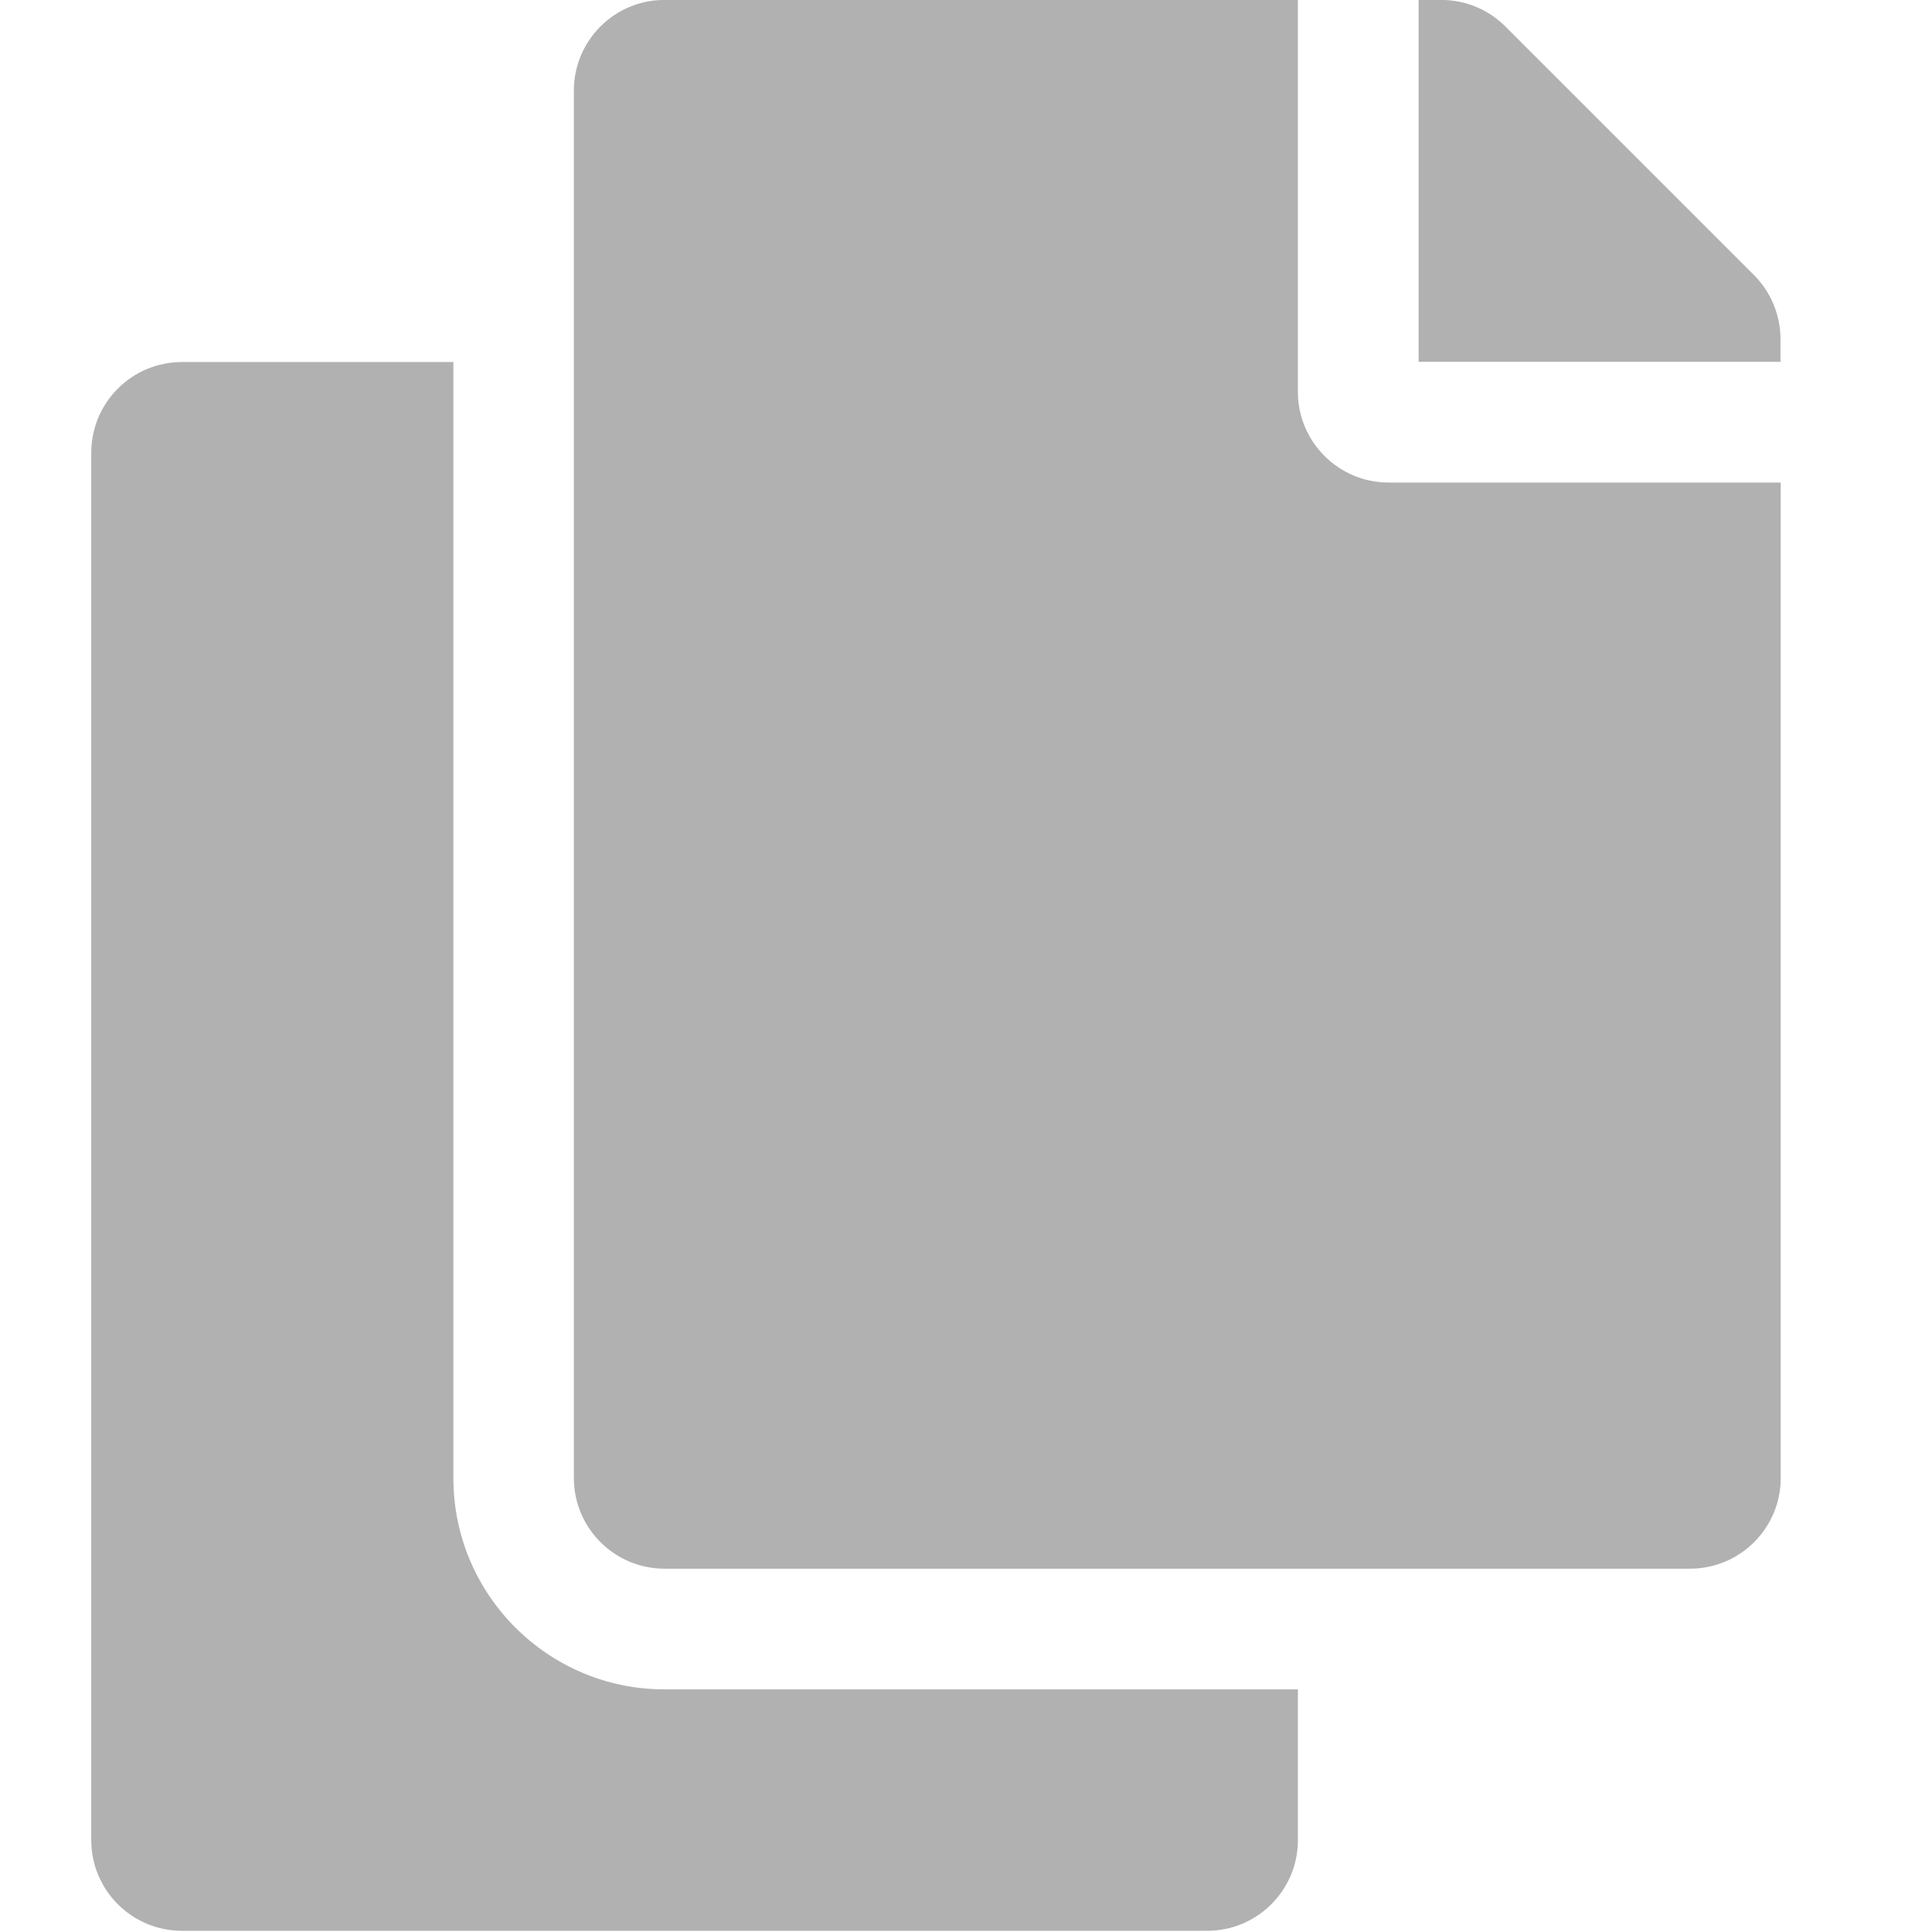
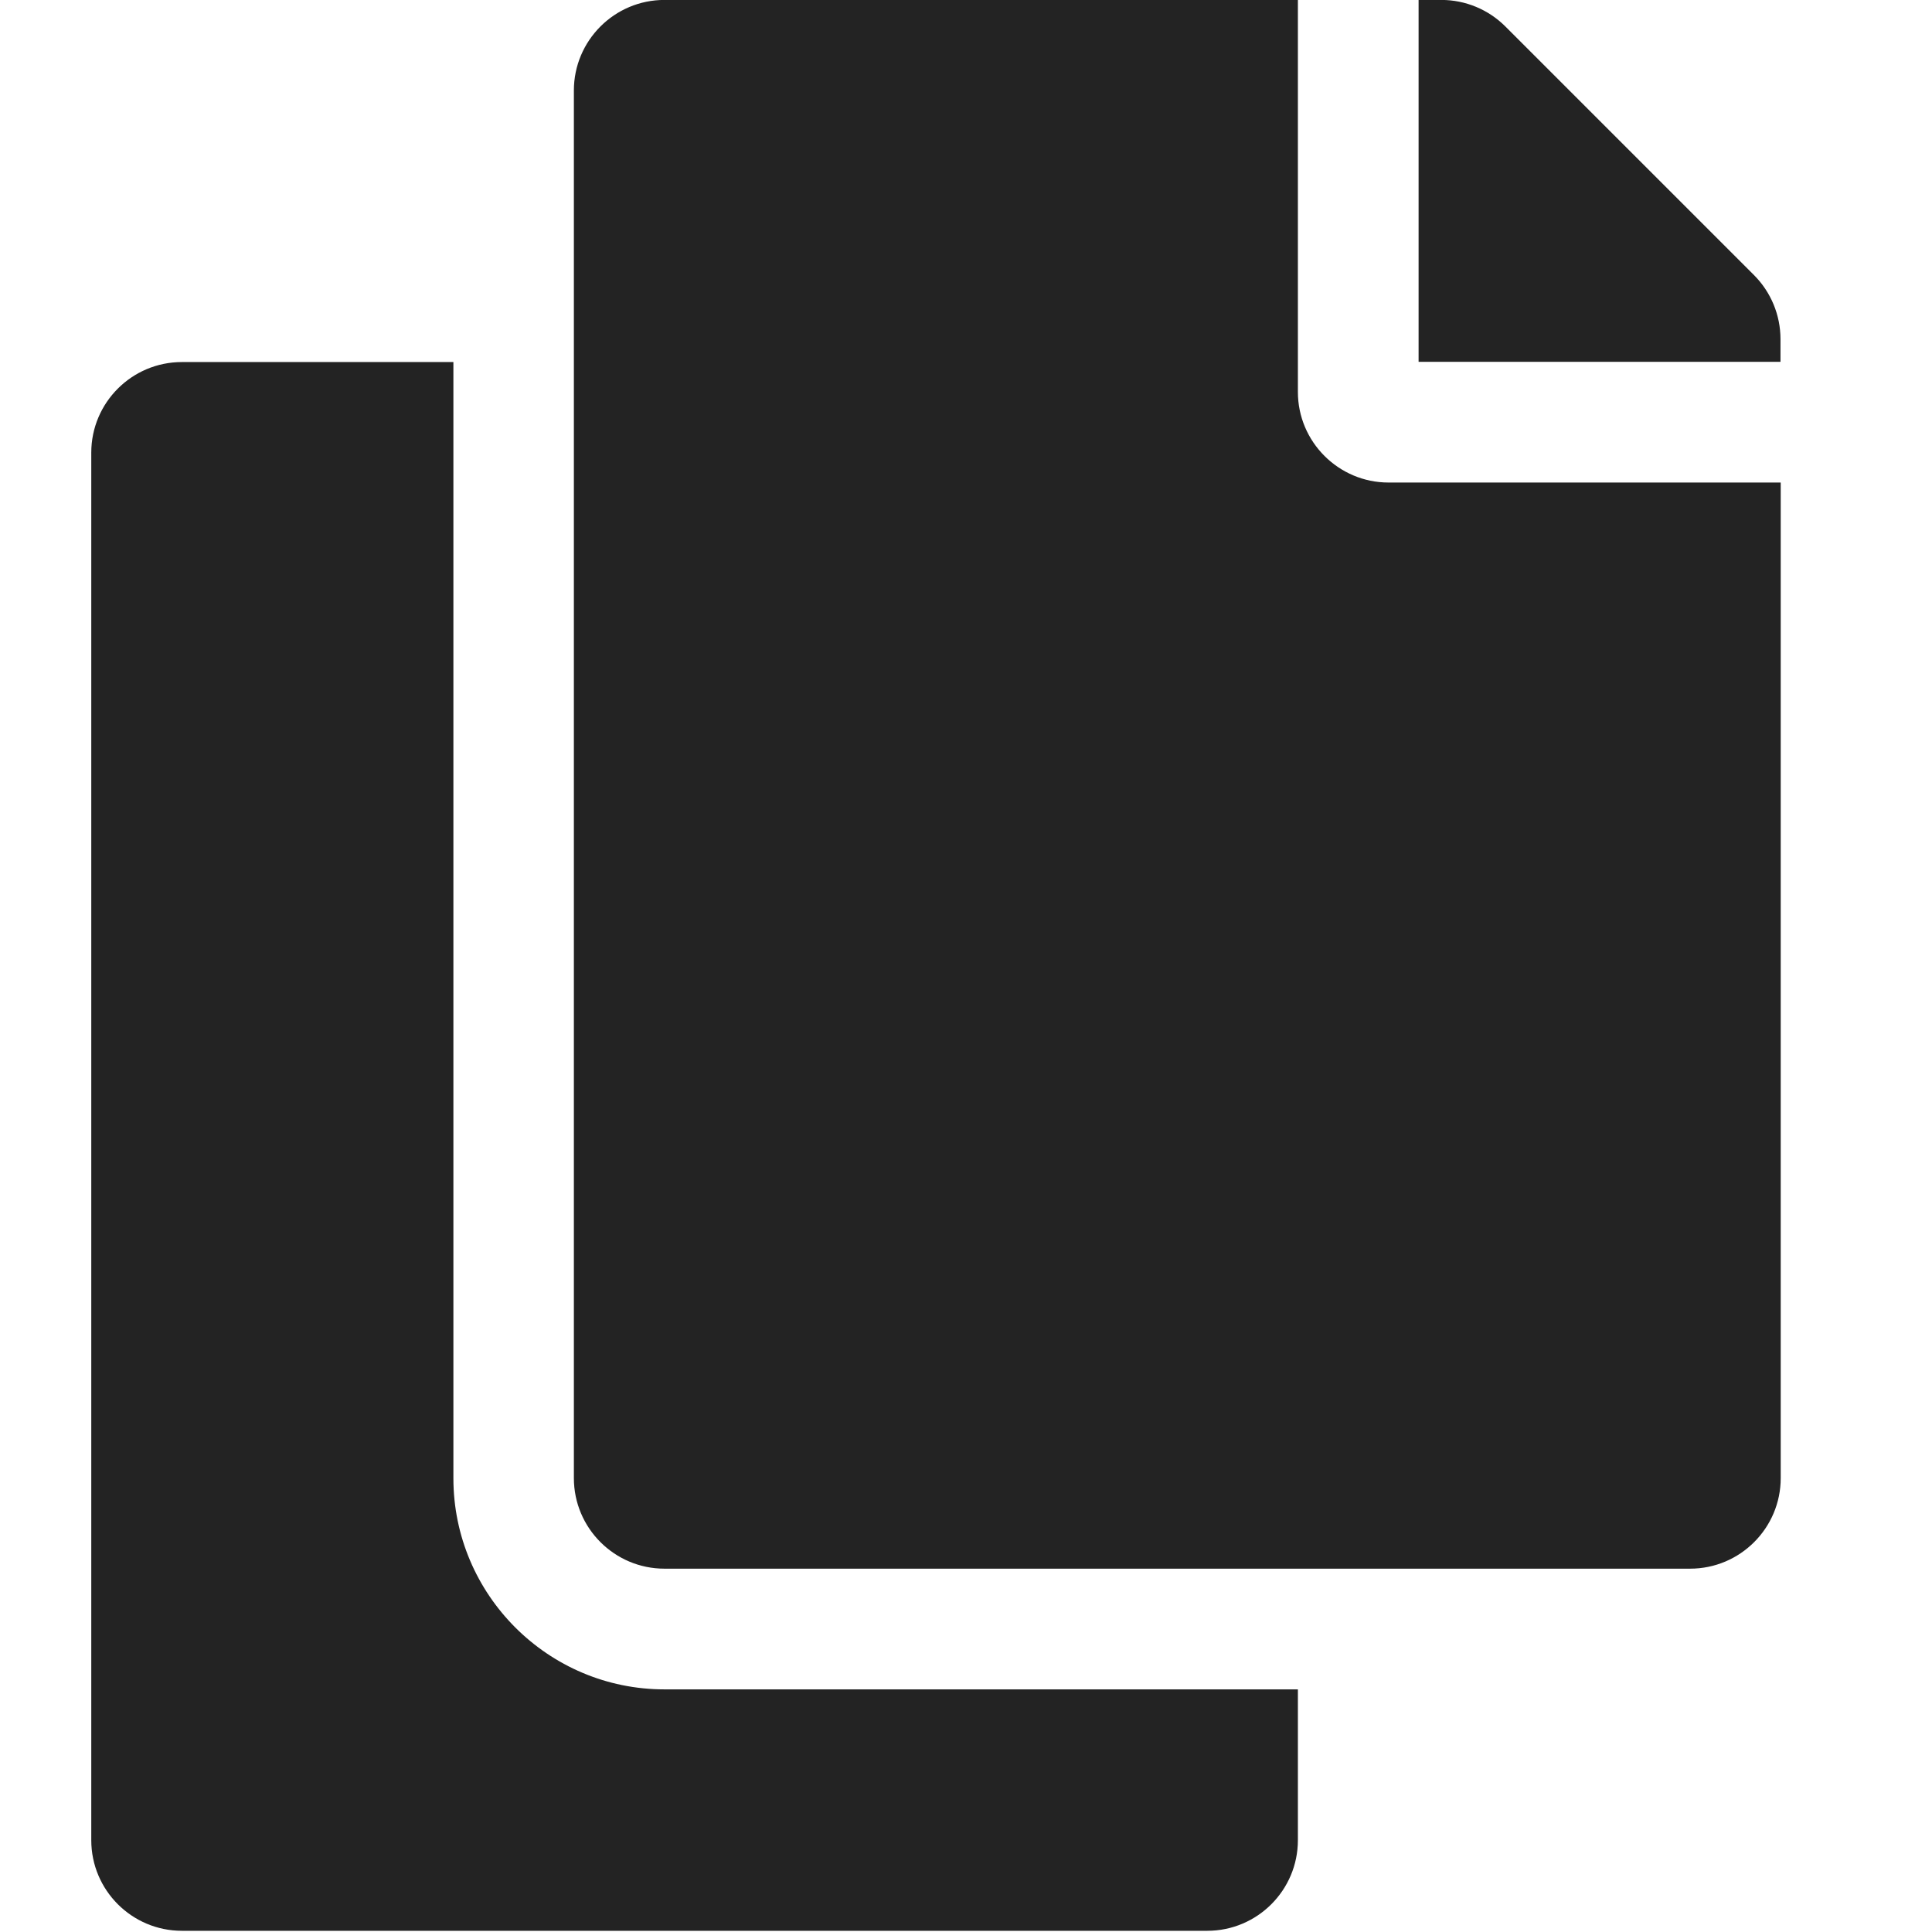
<svg xmlns="http://www.w3.org/2000/svg" width="32" height="32" viewBox="0 0 8.467 8.467" version="1.1" id="svg8">
  <defs id="defs2" />
  <g id="layer1" transform="translate(0,-288.5333)">
-     <path id="path819" d="m 5.688,295.937 v 0.661 c 0,0.219 -0.178,0.397 -0.397,0.397 H 0.797 c -0.219,0 -0.397,-0.178 -0.397,-0.397 v -6.081 c 0,-0.219 0.178,-0.397 0.397,-0.397 H 1.987 v 4.892 c 0,0.51 0.415,0.925 0.925,0.925 z m 0,-5.685 v -1.719 H 2.912 c -0.219,0 -0.397,0.178 -0.397,0.397 v 6.081 c 0,0.219 0.178,0.397 0.397,0.397 h 4.495 c 0.219,0 0.397,-0.178 0.397,-0.397 v -4.363 H 6.085 c -0.218,0 -0.397,-0.178 -0.397,-0.397 z m 1.999,-0.513 -1.09,-1.09 a 0.397,0.397 0 0 0 -0.28,-0.116 H 6.217 v 1.586 h 1.586 v -0.1 a 0.397,0.397 0 0 0 -0.116,-0.28 z" style="fill:#b1b1b1;stroke-width:0.017;fill-opacity:1" />
+     <path id="path819" d="m 5.688,295.937 v 0.661 c 0,0.219 -0.178,0.397 -0.397,0.397 H 0.797 c -0.219,0 -0.397,-0.178 -0.397,-0.397 v -6.081 c 0,-0.219 0.178,-0.397 0.397,-0.397 H 1.987 v 4.892 c 0,0.51 0.415,0.925 0.925,0.925 z m 0,-5.685 v -1.719 H 2.912 c -0.219,0 -0.397,0.178 -0.397,0.397 v 6.081 c 0,0.219 0.178,0.397 0.397,0.397 h 4.495 c 0.219,0 0.397,-0.178 0.397,-0.397 v -4.363 H 6.085 c -0.218,0 -0.397,-0.178 -0.397,-0.397 z m 1.999,-0.513 -1.09,-1.09 a 0.397,0.397 0 0 0 -0.28,-0.116 H 6.217 v 1.586 h 1.586 v -0.1 a 0.397,0.397 0 0 0 -0.116,-0.28 z" style="fill:#232323;stroke-width:0.017;fill-opacity:1" />
  </g>
</svg>
